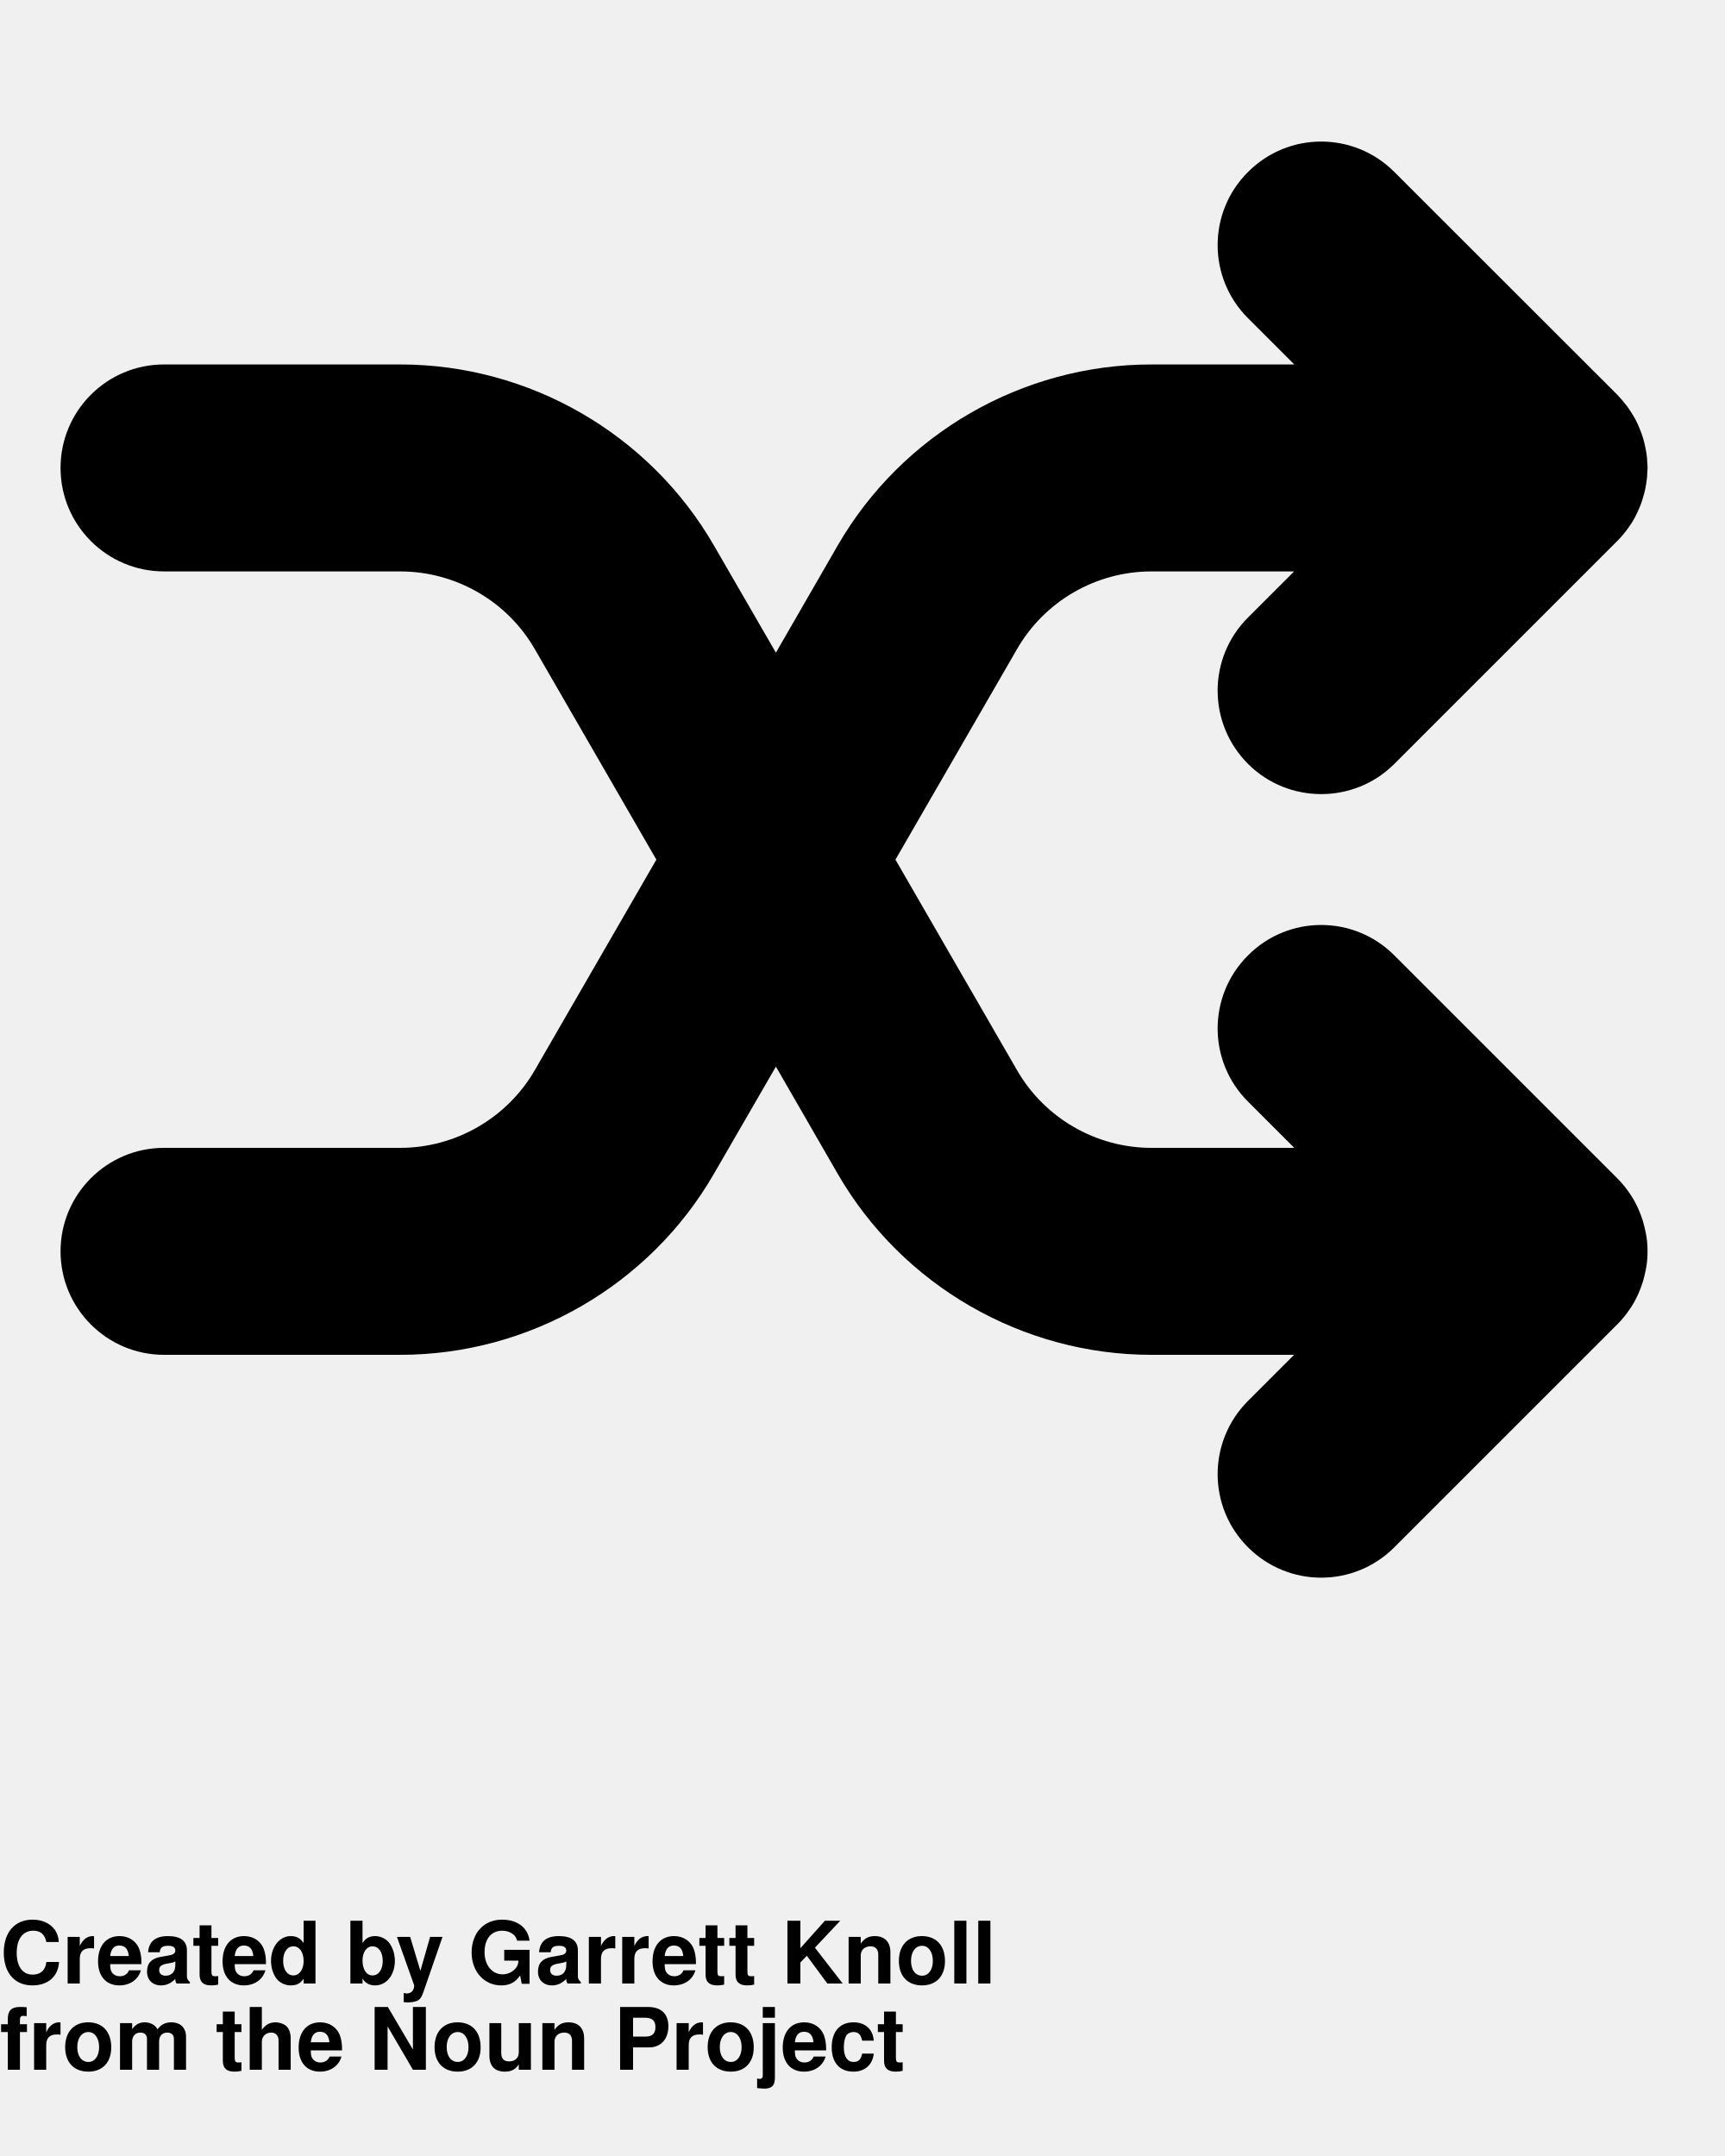
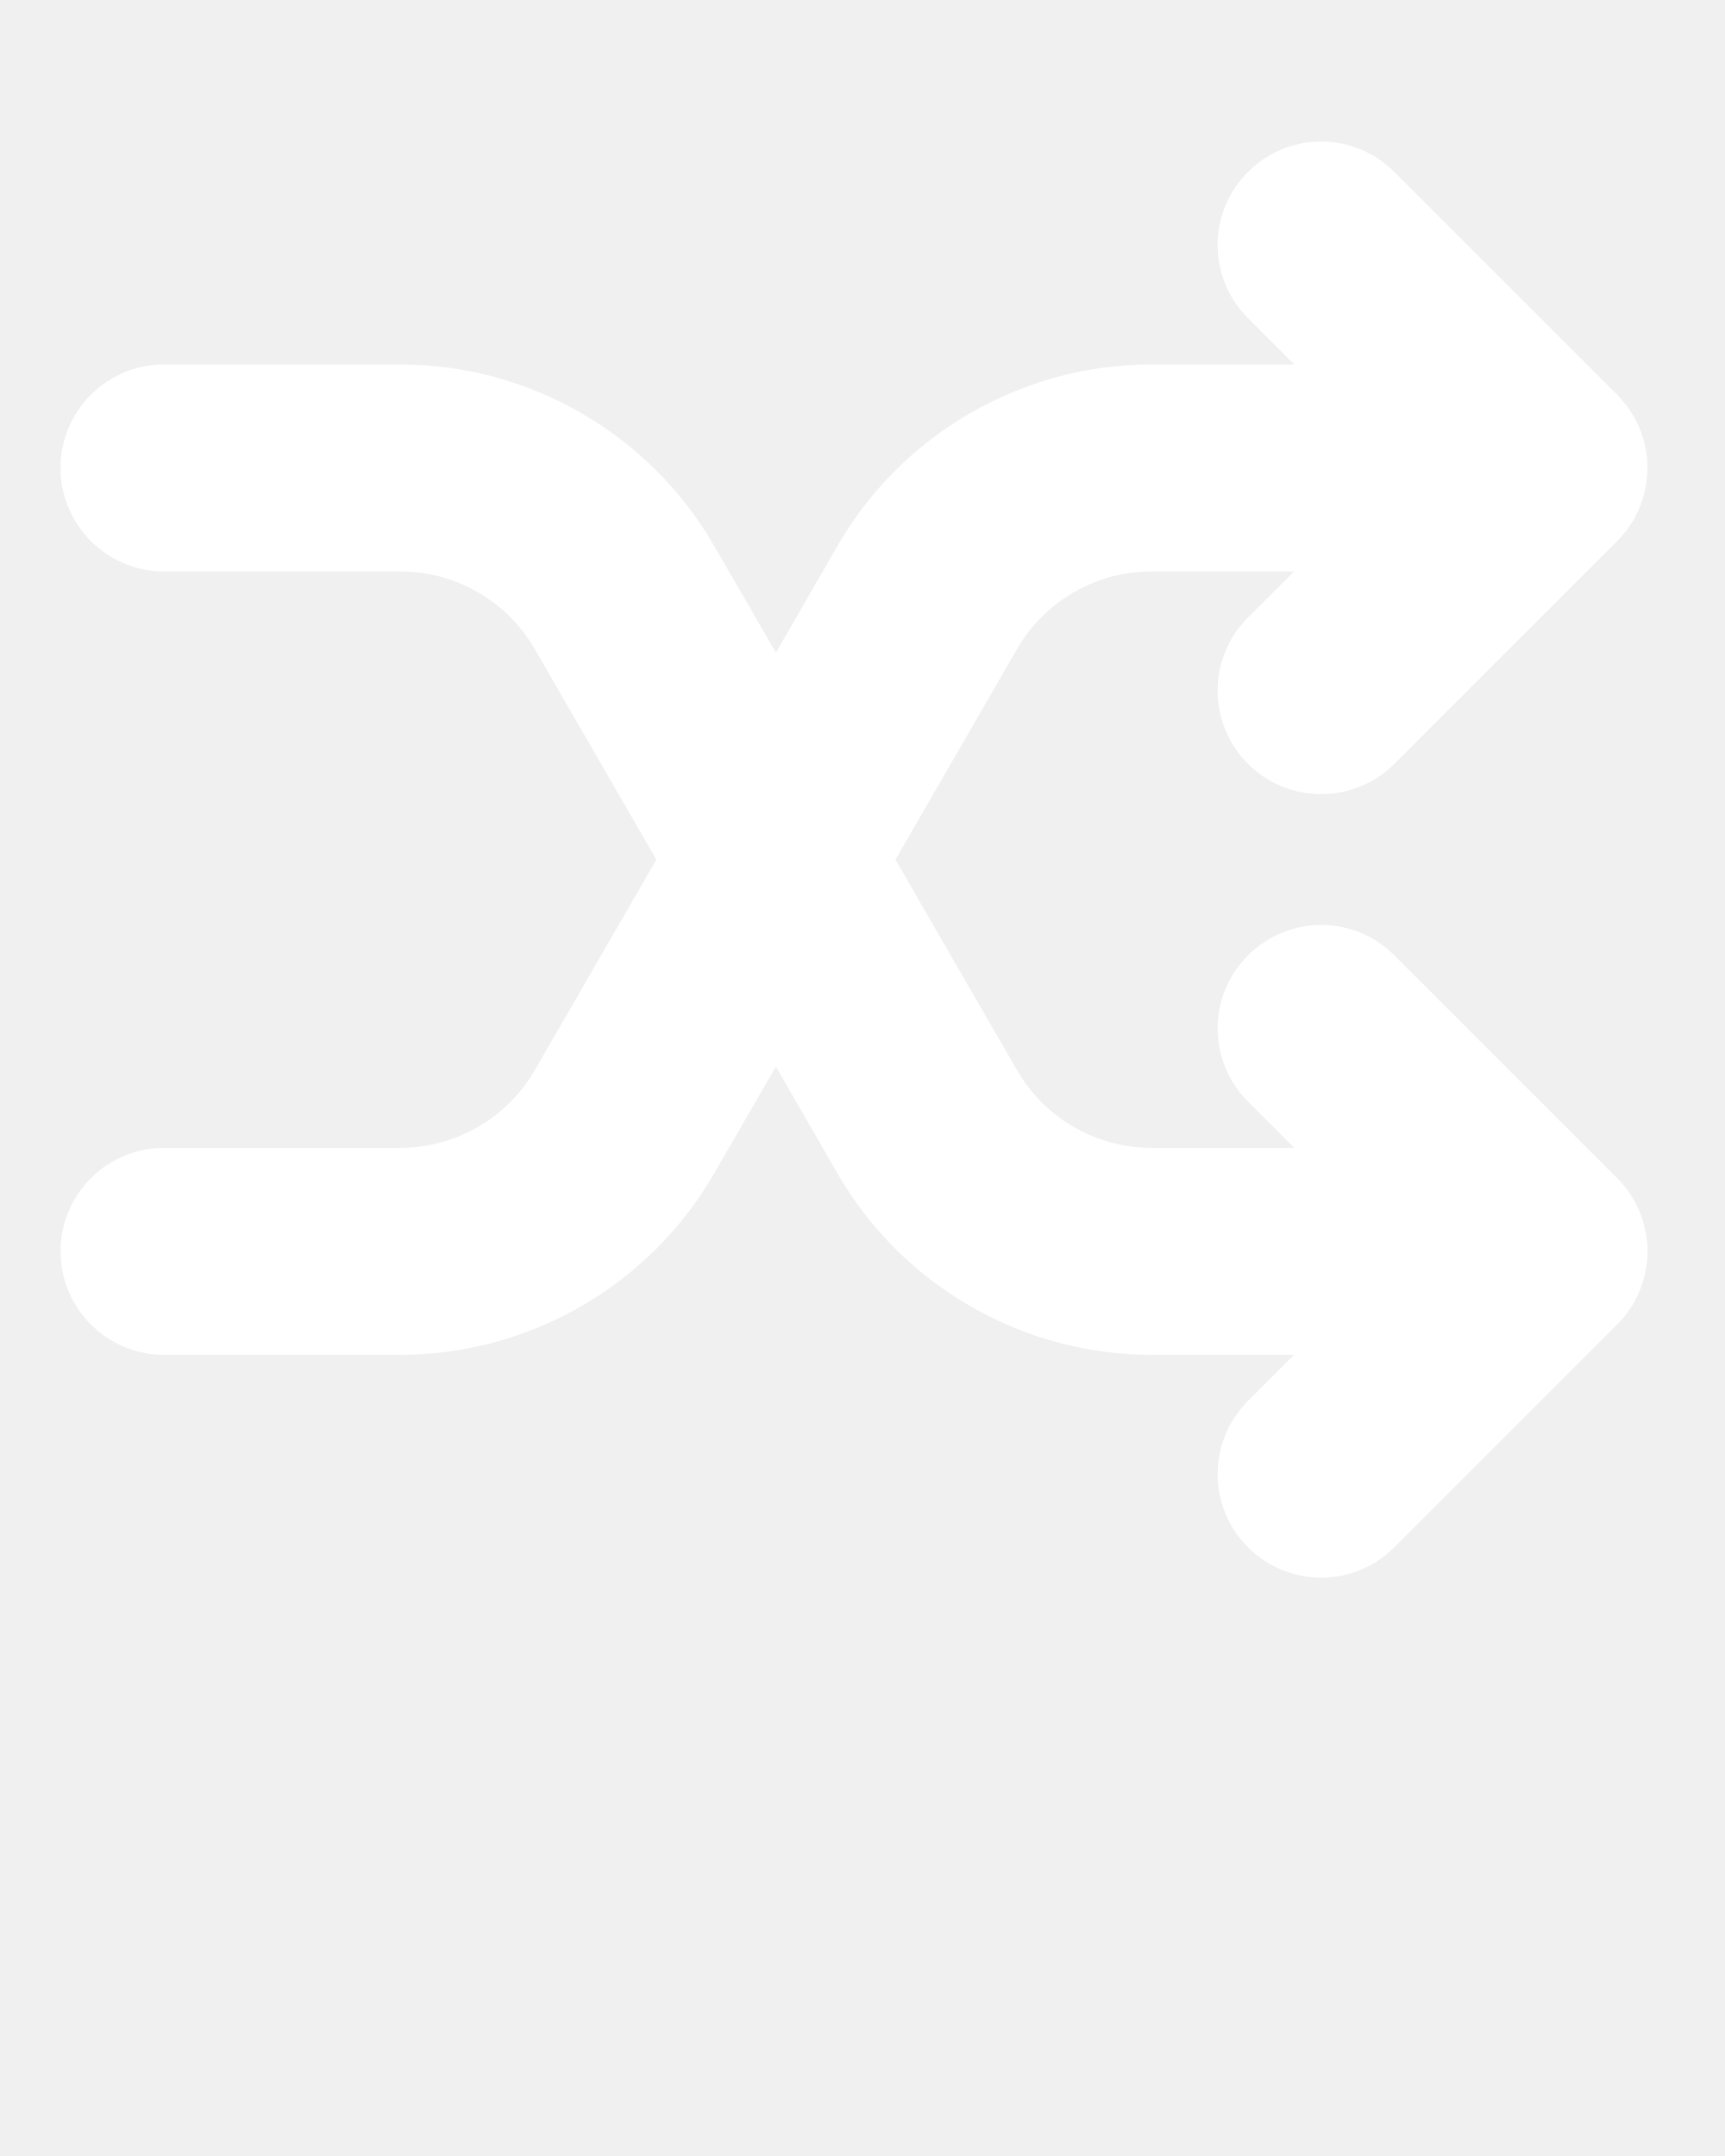
- <svg xmlns="http://www.w3.org/2000/svg" version="1.1" x="0px" y="0px" viewBox="0 0 100 125" enable-background="new 0 0 100 100" xml:space="preserve">
+ <svg xmlns="http://www.w3.org/2000/svg" version="1.1" x="0px" y="0px" viewBox="0 0 100 125" enable-background="new 0 0 100 100" xml:space="preserve" fill="#fff">
  <g>
-     <g>
-       <path d="M95.51,72.55c0,0.36-0.03,0.72-0.1,1.06c-0.05,0.23-0.1,0.47-0.17,0.7c-0.07,0.23-0.16,0.45-0.25,0.67    c-0.05,0.11-0.1,0.22-0.16,0.33c-0.04,0.09-0.09,0.18-0.14,0.26c-0.06,0.11-0.13,0.22-0.21,0.33c-0.21,0.32-0.46,0.62-0.73,0.89    L80.83,89.71c-1.17,1.17-2.7,1.76-4.24,1.76c-1.53,0-3.07-0.59-4.24-1.76c-2.35-2.34-2.35-6.14,0-8.49l2.67-2.67h-8.27    c-7.48,0-14.45-4.02-18.19-10.5l-3.58-6.21l-3.59,6.21c-3.74,6.48-10.71,10.5-18.19,10.5H9.51c-3.31,0-6-2.69-6-6    c0-3.31,2.69-6,6-6H23.2c3.21,0,6.2-1.73,7.8-4.5l7.05-12.21L31,37.63c-1.6-2.78-4.59-4.5-7.8-4.5H9.51c-3.31,0-6-2.69-6-6    c0-3.32,2.69-6,6-6H23.2c7.48,0,14.45,4.02,18.19,10.5l3.59,6.21l3.58-6.21c3.74-6.48,10.71-10.5,18.19-10.5h8.28l-2.68-2.68    c-2.35-2.34-2.35-6.14,0-8.48c2.34-2.35,6.14-2.35,8.48,0l12.92,12.91c0.16,0.17,0.31,0.34,0.45,0.52    c0.14,0.16,0.26,0.34,0.37,0.52c0.09,0.14,0.17,0.28,0.25,0.42c0.09,0.17,0.17,0.35,0.24,0.53c0.15,0.36,0.26,0.73,0.33,1.11    c0.04,0.18,0.07,0.38,0.09,0.57c0.02,0.31,0.03,0.62,0.01,0.93c0,0.12-0.01,0.24-0.03,0.35c-0.01,0.12-0.03,0.23-0.05,0.34    c-0.02,0.12-0.04,0.23-0.07,0.34c-0.02,0.1-0.05,0.19-0.08,0.29c-0.04,0.17-0.1,0.33-0.16,0.49c-0.07,0.18-0.15,0.36-0.24,0.54    c-0.01,0.02-0.02,0.04-0.03,0.06c-0.04,0.09-0.09,0.18-0.14,0.26c-0.06,0.11-0.13,0.22-0.21,0.33c-0.21,0.32-0.46,0.62-0.73,0.89    L80.83,44.29c-1.17,1.17-2.7,1.75-4.24,1.75c-1.53,0-3.07-0.58-4.24-1.75c-2.35-2.35-2.35-6.15,0-8.49l2.67-2.67h-8.27    c-3.21,0-6.19,1.72-7.79,4.5l-7.05,12.21l7.05,12.21c1.6,2.78,4.58,4.5,7.79,4.5h8.28l-2.68-2.68c-2.35-2.34-2.35-6.14,0-8.48    c2.34-2.35,6.14-2.35,8.48,0l12.92,12.92c0.27,0.27,0.52,0.57,0.73,0.89c0.08,0.11,0.15,0.22,0.21,0.33    c0.05,0.08,0.1,0.17,0.14,0.26c0.06,0.11,0.11,0.22,0.16,0.33c0.09,0.22,0.18,0.44,0.25,0.67s0.12,0.47,0.17,0.7    C95.48,71.83,95.51,72.19,95.51,72.55z" />
-     </g>
+     <path d="M95.51,72.55c0,0.36-0.03,0.72-0.1,1.06c-0.05,0.23-0.1,0.47-0.17,0.7c-0.07,0.23-0.16,0.45-0.25,0.67    c-0.05,0.11-0.1,0.22-0.16,0.33c-0.04,0.09-0.09,0.18-0.14,0.26c-0.06,0.11-0.13,0.22-0.21,0.33c-0.21,0.32-0.46,0.62-0.73,0.89    L80.83,89.71c-1.17,1.17-2.7,1.76-4.24,1.76c-1.53,0-3.07-0.59-4.24-1.76c-2.35-2.34-2.35-6.14,0-8.49l2.67-2.67h-8.27    c-7.48,0-14.45-4.02-18.19-10.5l-3.58-6.21l-3.59,6.21c-3.74,6.48-10.71,10.5-18.19,10.5H9.51c-3.31,0-6-2.69-6-6    c0-3.31,2.69-6,6-6H23.2c3.21,0,6.2-1.73,7.8-4.5l7.05-12.21L31,37.63c-1.6-2.78-4.59-4.5-7.8-4.5H9.51c-3.31,0-6-2.69-6-6    c0-3.32,2.69-6,6-6H23.2c7.48,0,14.45,4.02,18.19,10.5l3.59,6.21l3.58-6.21c3.74-6.48,10.71-10.5,18.19-10.5h8.28l-2.68-2.68    c-2.35-2.34-2.35-6.14,0-8.48c2.34-2.35,6.14-2.35,8.48,0l12.92,12.91c0.16,0.17,0.31,0.34,0.45,0.52    c0.14,0.16,0.26,0.34,0.37,0.52c0.09,0.14,0.17,0.28,0.25,0.42c0.09,0.17,0.17,0.35,0.24,0.53c0.15,0.36,0.26,0.73,0.33,1.11    c0.04,0.18,0.07,0.38,0.09,0.57c0.02,0.31,0.03,0.62,0.01,0.93c0,0.12-0.01,0.24-0.03,0.35c-0.01,0.12-0.03,0.23-0.05,0.34    c-0.02,0.12-0.04,0.23-0.07,0.34c-0.02,0.1-0.05,0.19-0.08,0.29c-0.04,0.17-0.1,0.33-0.16,0.49c-0.07,0.18-0.15,0.36-0.24,0.54    c-0.01,0.02-0.02,0.04-0.03,0.06c-0.04,0.09-0.09,0.18-0.14,0.26c-0.06,0.11-0.13,0.22-0.21,0.33c-0.21,0.32-0.46,0.62-0.73,0.89    L80.83,44.29c-1.17,1.17-2.7,1.75-4.24,1.75c-1.53,0-3.07-0.58-4.24-1.75c-2.35-2.35-2.35-6.15,0-8.49l2.67-2.67h-8.27    c-3.21,0-6.19,1.72-7.79,4.5l-7.05,12.21l7.05,12.21c1.6,2.78,4.58,4.5,7.79,4.5h8.28l-2.68-2.68c-2.35-2.34-2.35-6.14,0-8.48    c2.34-2.35,6.14-2.35,8.48,0l12.92,12.92c0.27,0.27,0.52,0.57,0.73,0.89c0.08,0.11,0.15,0.22,0.21,0.33    c0.05,0.08,0.1,0.17,0.14,0.26c0.06,0.11,0.11,0.22,0.16,0.33c0.09,0.22,0.18,0.44,0.25,0.67s0.12,0.47,0.17,0.7    C95.48,71.83,95.51,72.19,95.51,72.55z" />
  </g>
  <g>
    <path d="M95.51,27.13c0,0.08-0.01,0.15-0.01,0.23c0,0.01,0,0.01,0,0.02c0,0.03,0,0.07-0.01,0.1c0.02-0.31,0.01-0.62-0.01-0.93   C95.5,26.74,95.51,26.94,95.51,27.13z" />
  </g>
-   <text x="0" y="115" fill="#000000" font-size="5px" font-weight="bold" font-family="'Helvetica Neue', Helvetica, Arial-Unicode, Arial, Sans-serif">Created by Garrett Knoll</text>
-   <text x="0" y="120" fill="#000000" font-size="5px" font-weight="bold" font-family="'Helvetica Neue', Helvetica, Arial-Unicode, Arial, Sans-serif">from the Noun Project</text>
</svg>
